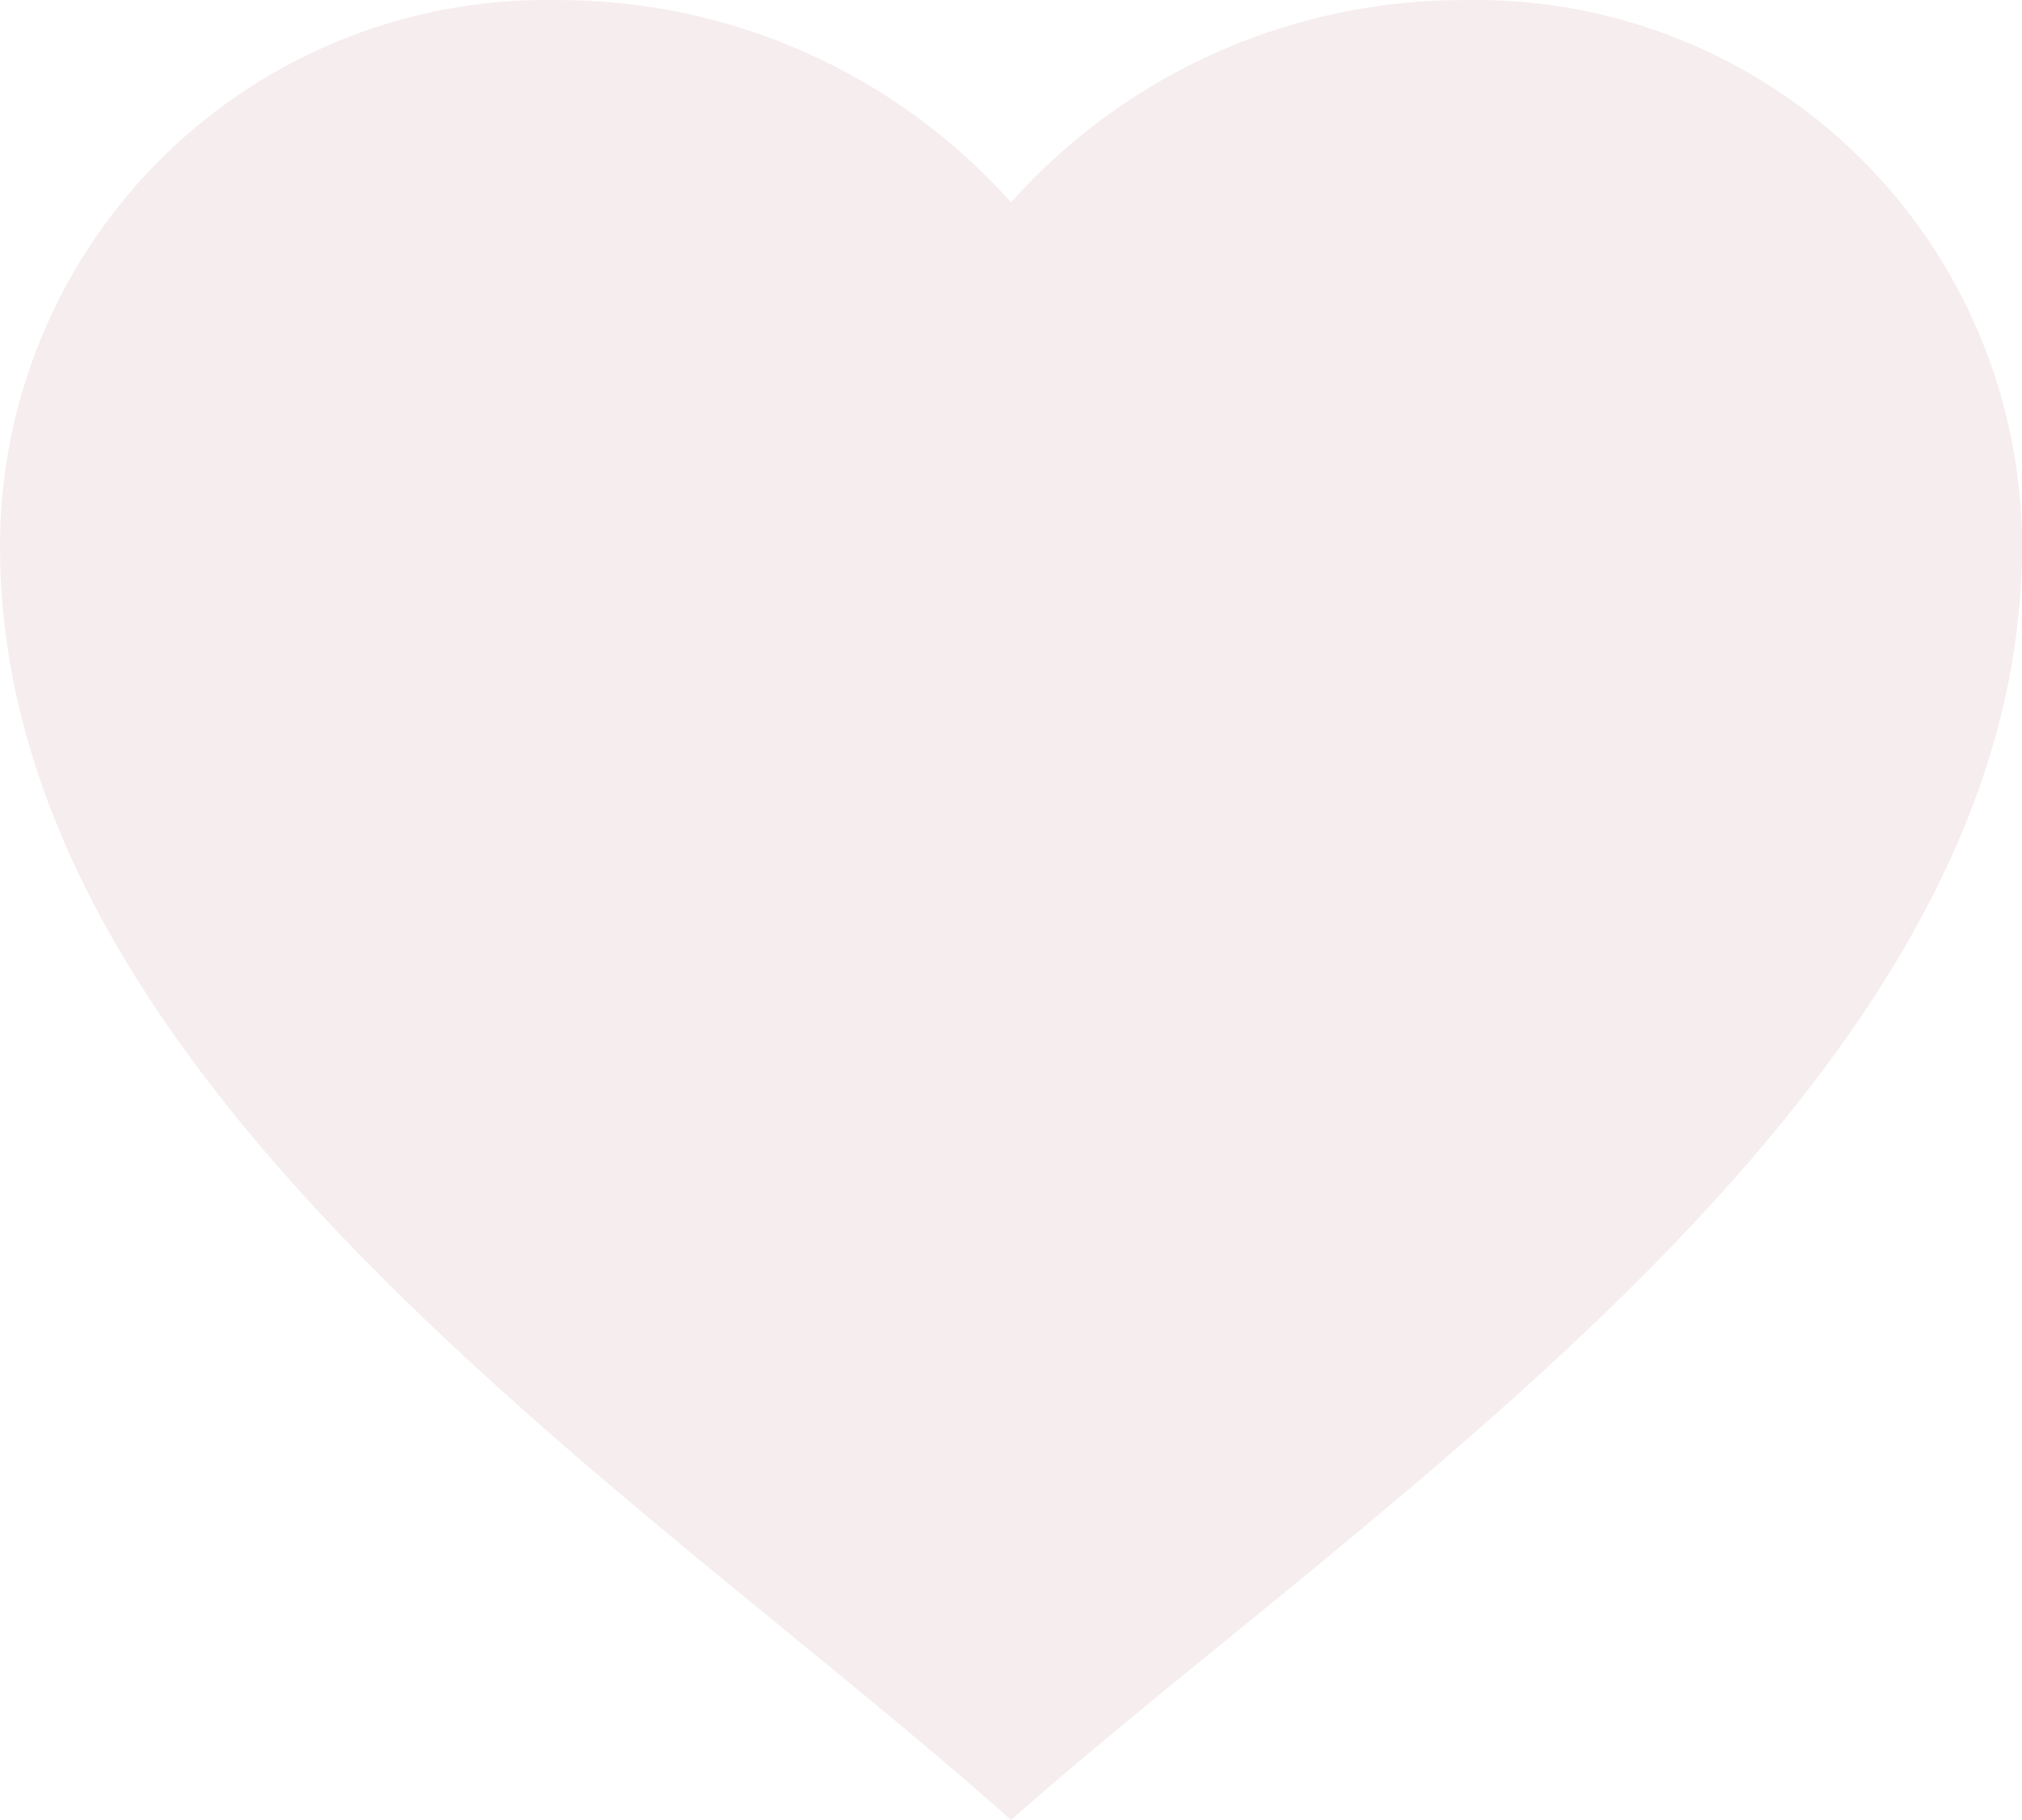
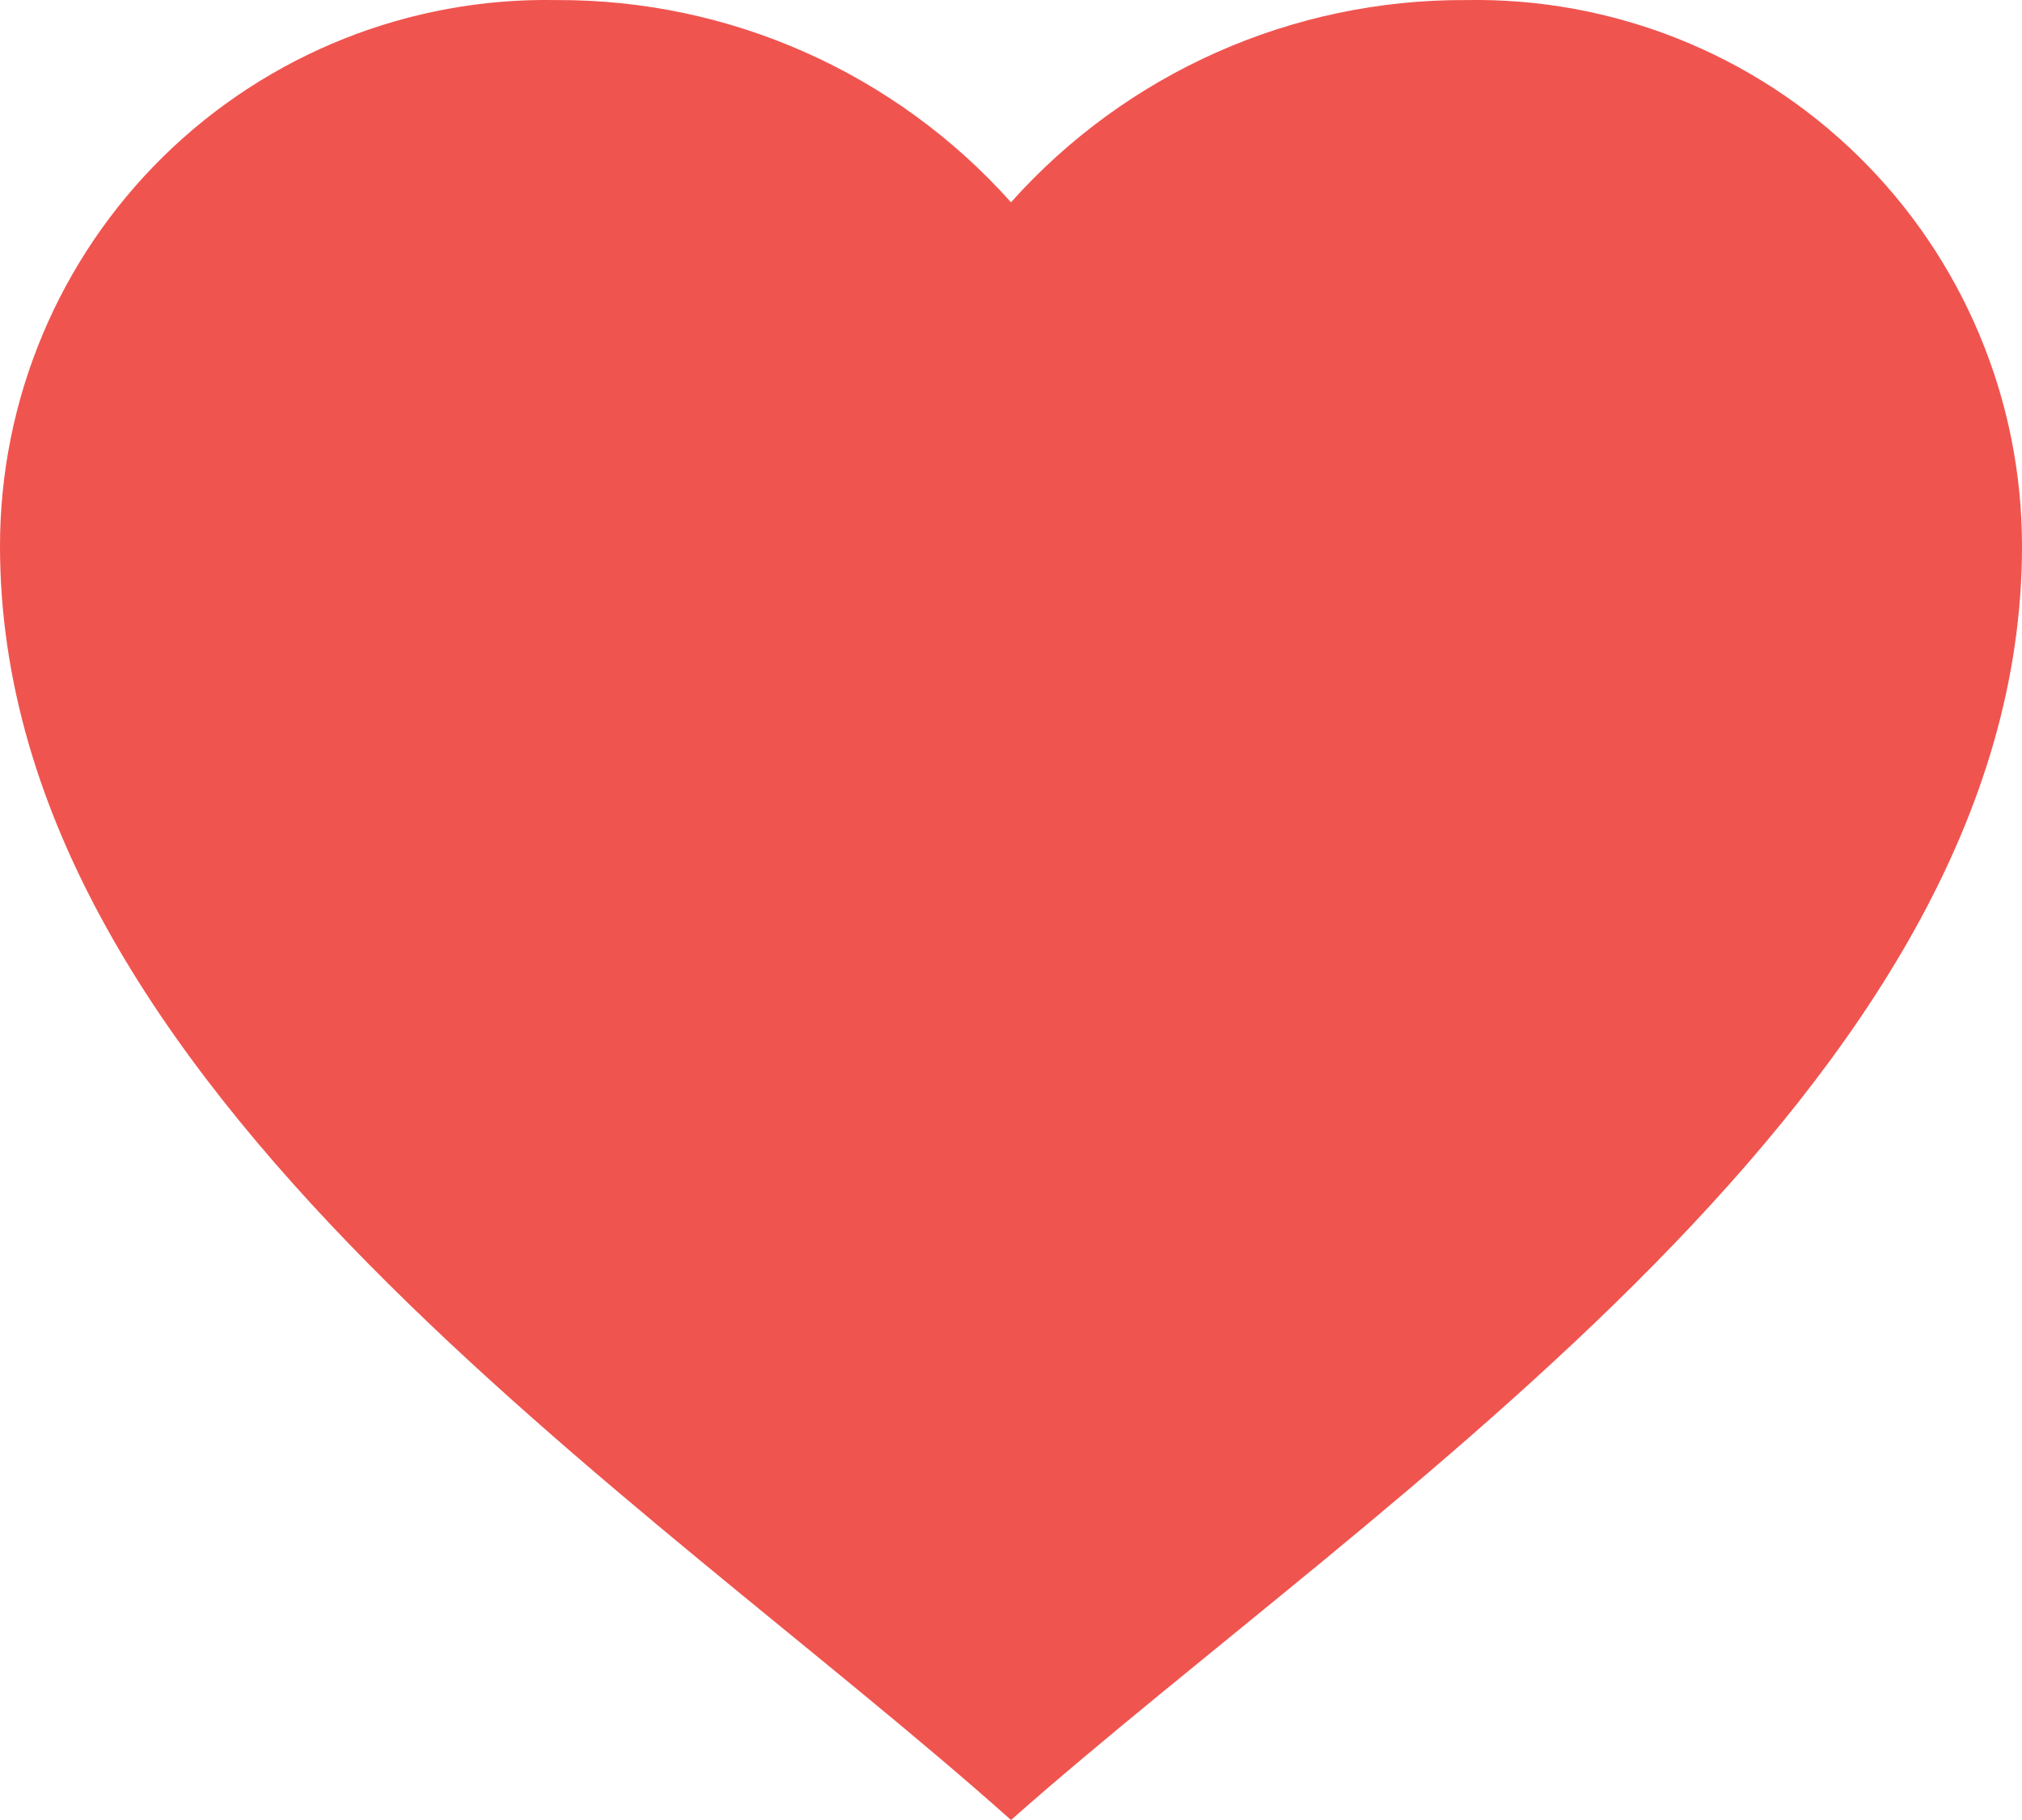
<svg xmlns="http://www.w3.org/2000/svg" width="30" height="27" viewBox="0 0 30 27" fill="none">
-   <path d="M1.192e-07 8.101C-0 5.927 0.874 3.843 2.425 2.32C3.977 0.797 6.076 -0.039 8.25 0.001C10.826 -0.012 13.284 1.08 15 3.001C16.716 1.08 19.174 -0.012 21.75 0.001C23.924 -0.039 26.023 0.797 27.575 2.32C29.126 3.843 30 5.927 30 8.101C30 16.135 20.431 22.2 15 27C9.581 22.16 1.192e-07 16.141 1.192e-07 8.101Z" fill="#F6EDEE" />
+   <path d="M1.192e-07 8.101C-0 5.927 0.874 3.843 2.425 2.32C3.977 0.797 6.076 -0.039 8.25 0.001C10.826 -0.012 13.284 1.08 15 3.001C16.716 1.08 19.174 -0.012 21.75 0.001C23.924 -0.039 26.023 0.797 27.575 2.32C29.126 3.843 30 5.927 30 8.101C30 16.135 20.431 22.2 15 27C9.581 22.16 1.192e-07 16.141 1.192e-07 8.101Z" fill="#F0544F" />
</svg>
